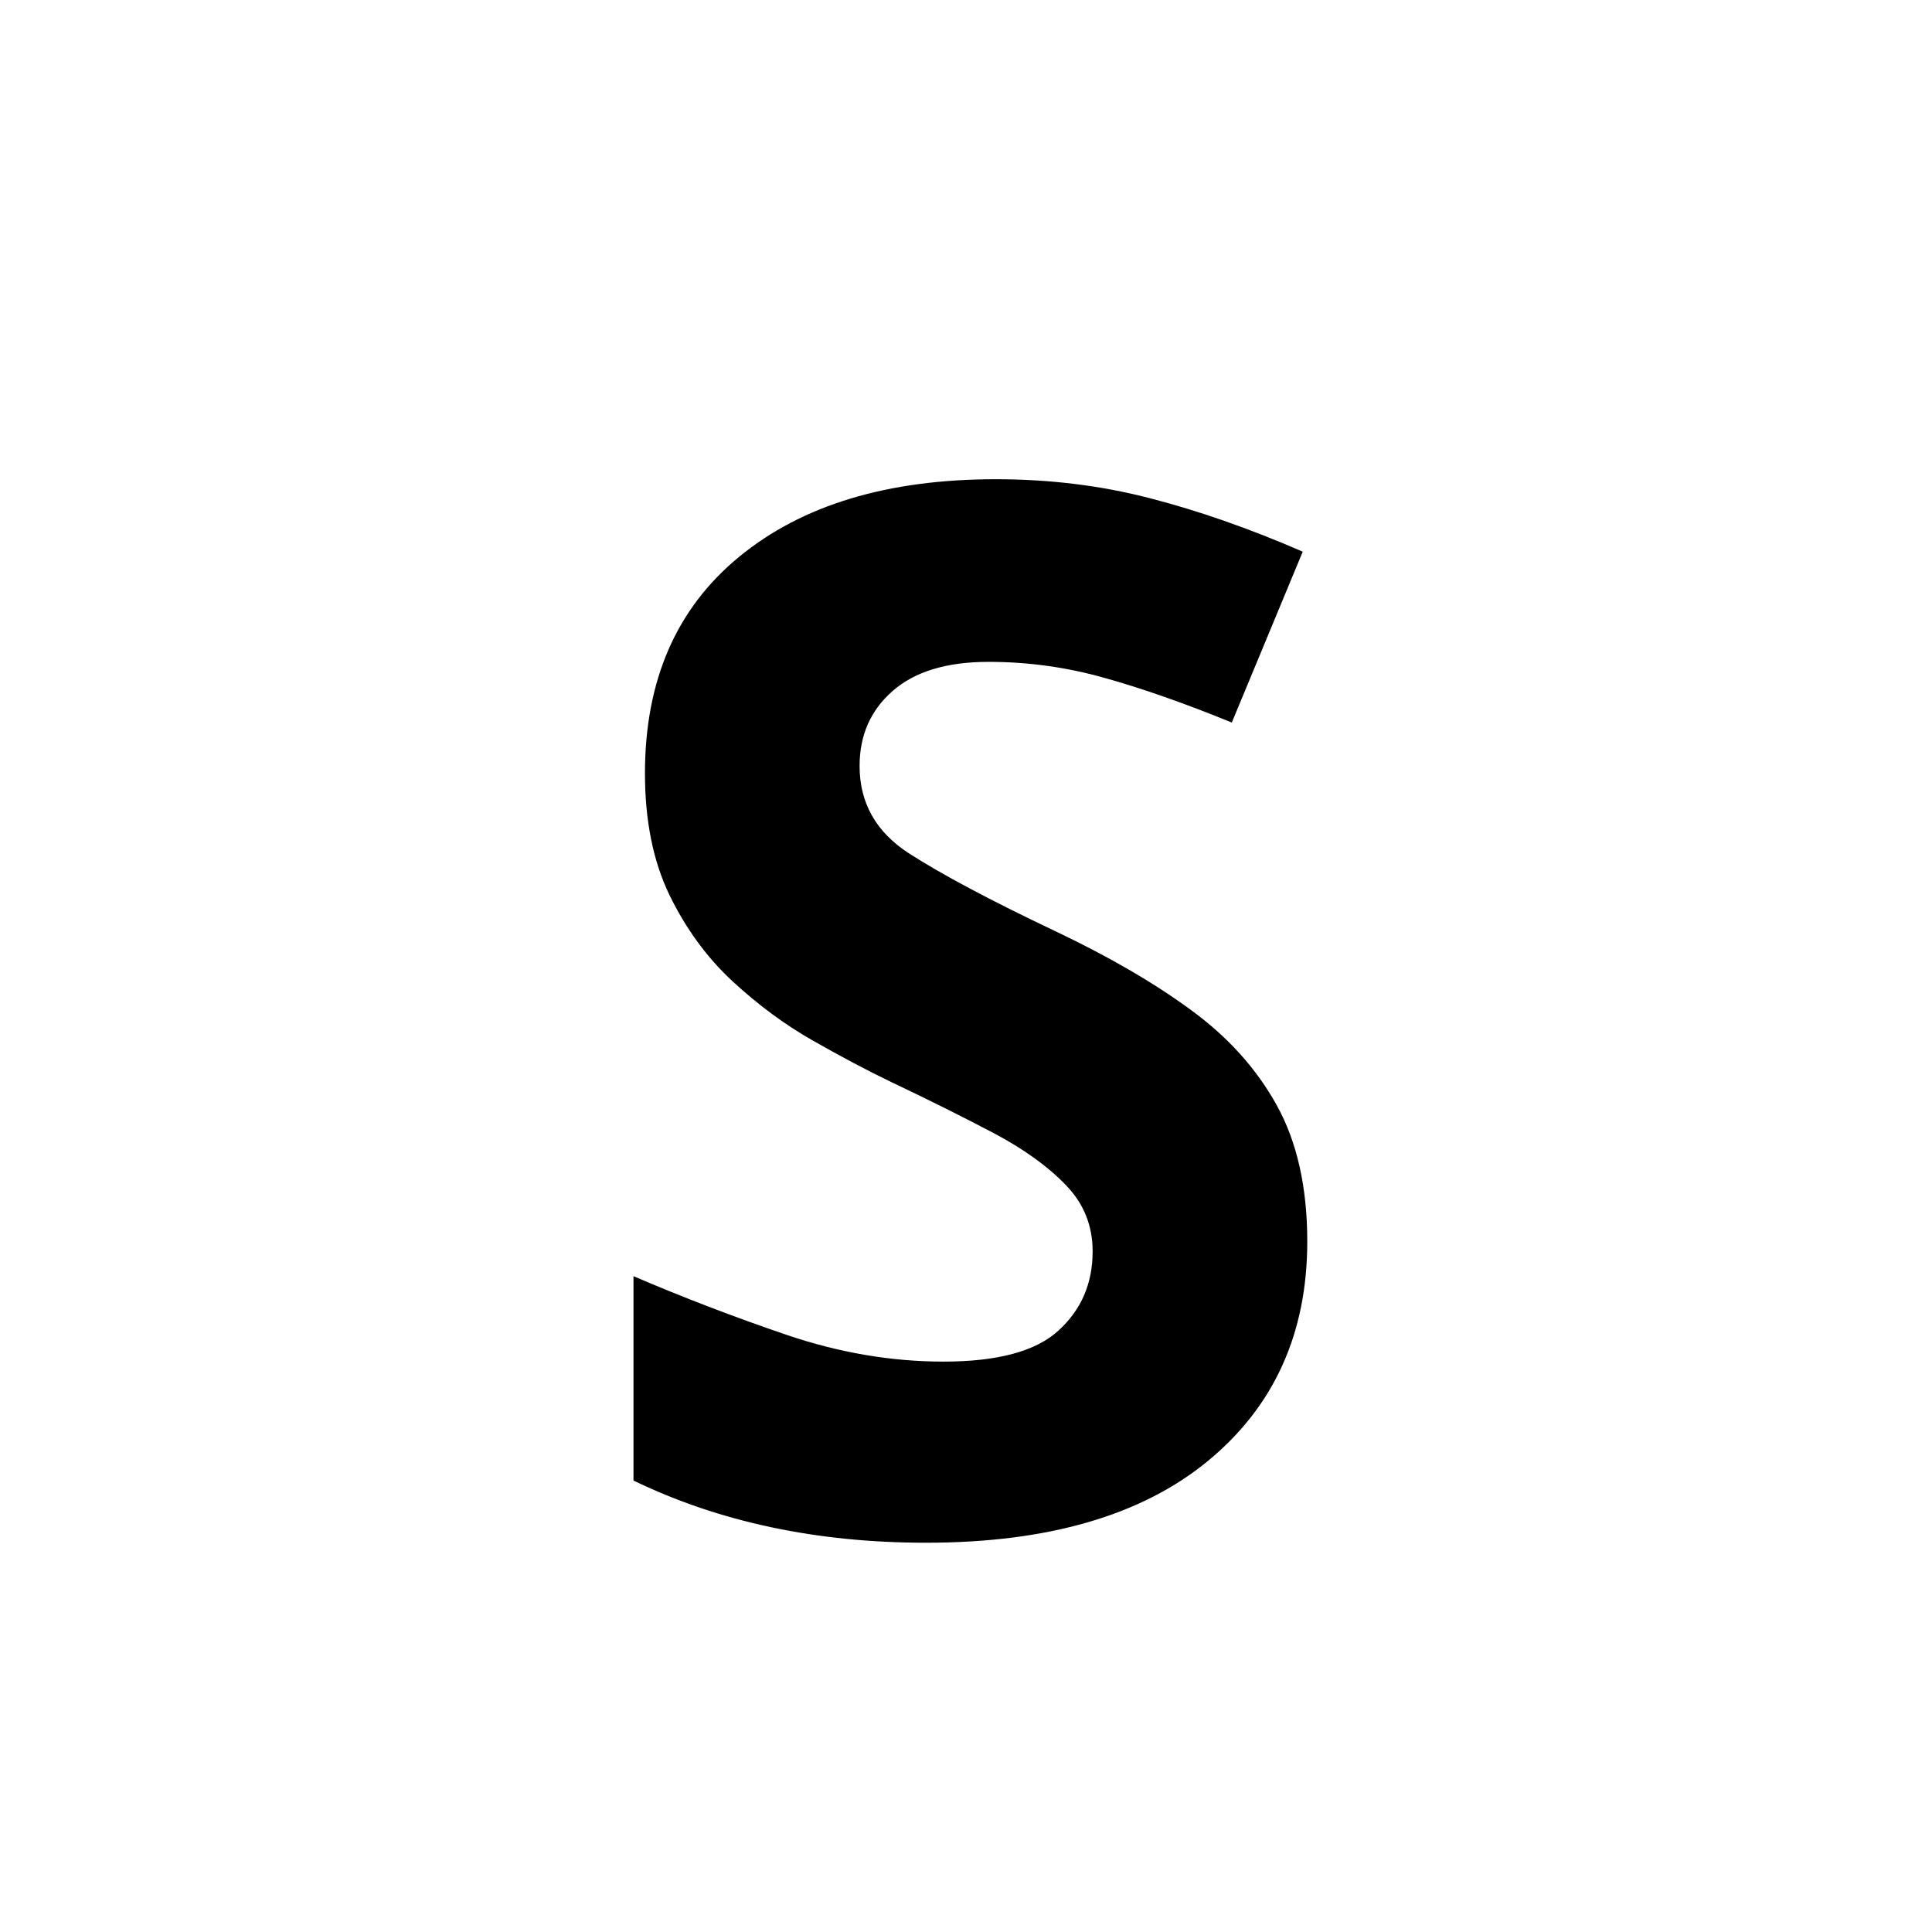
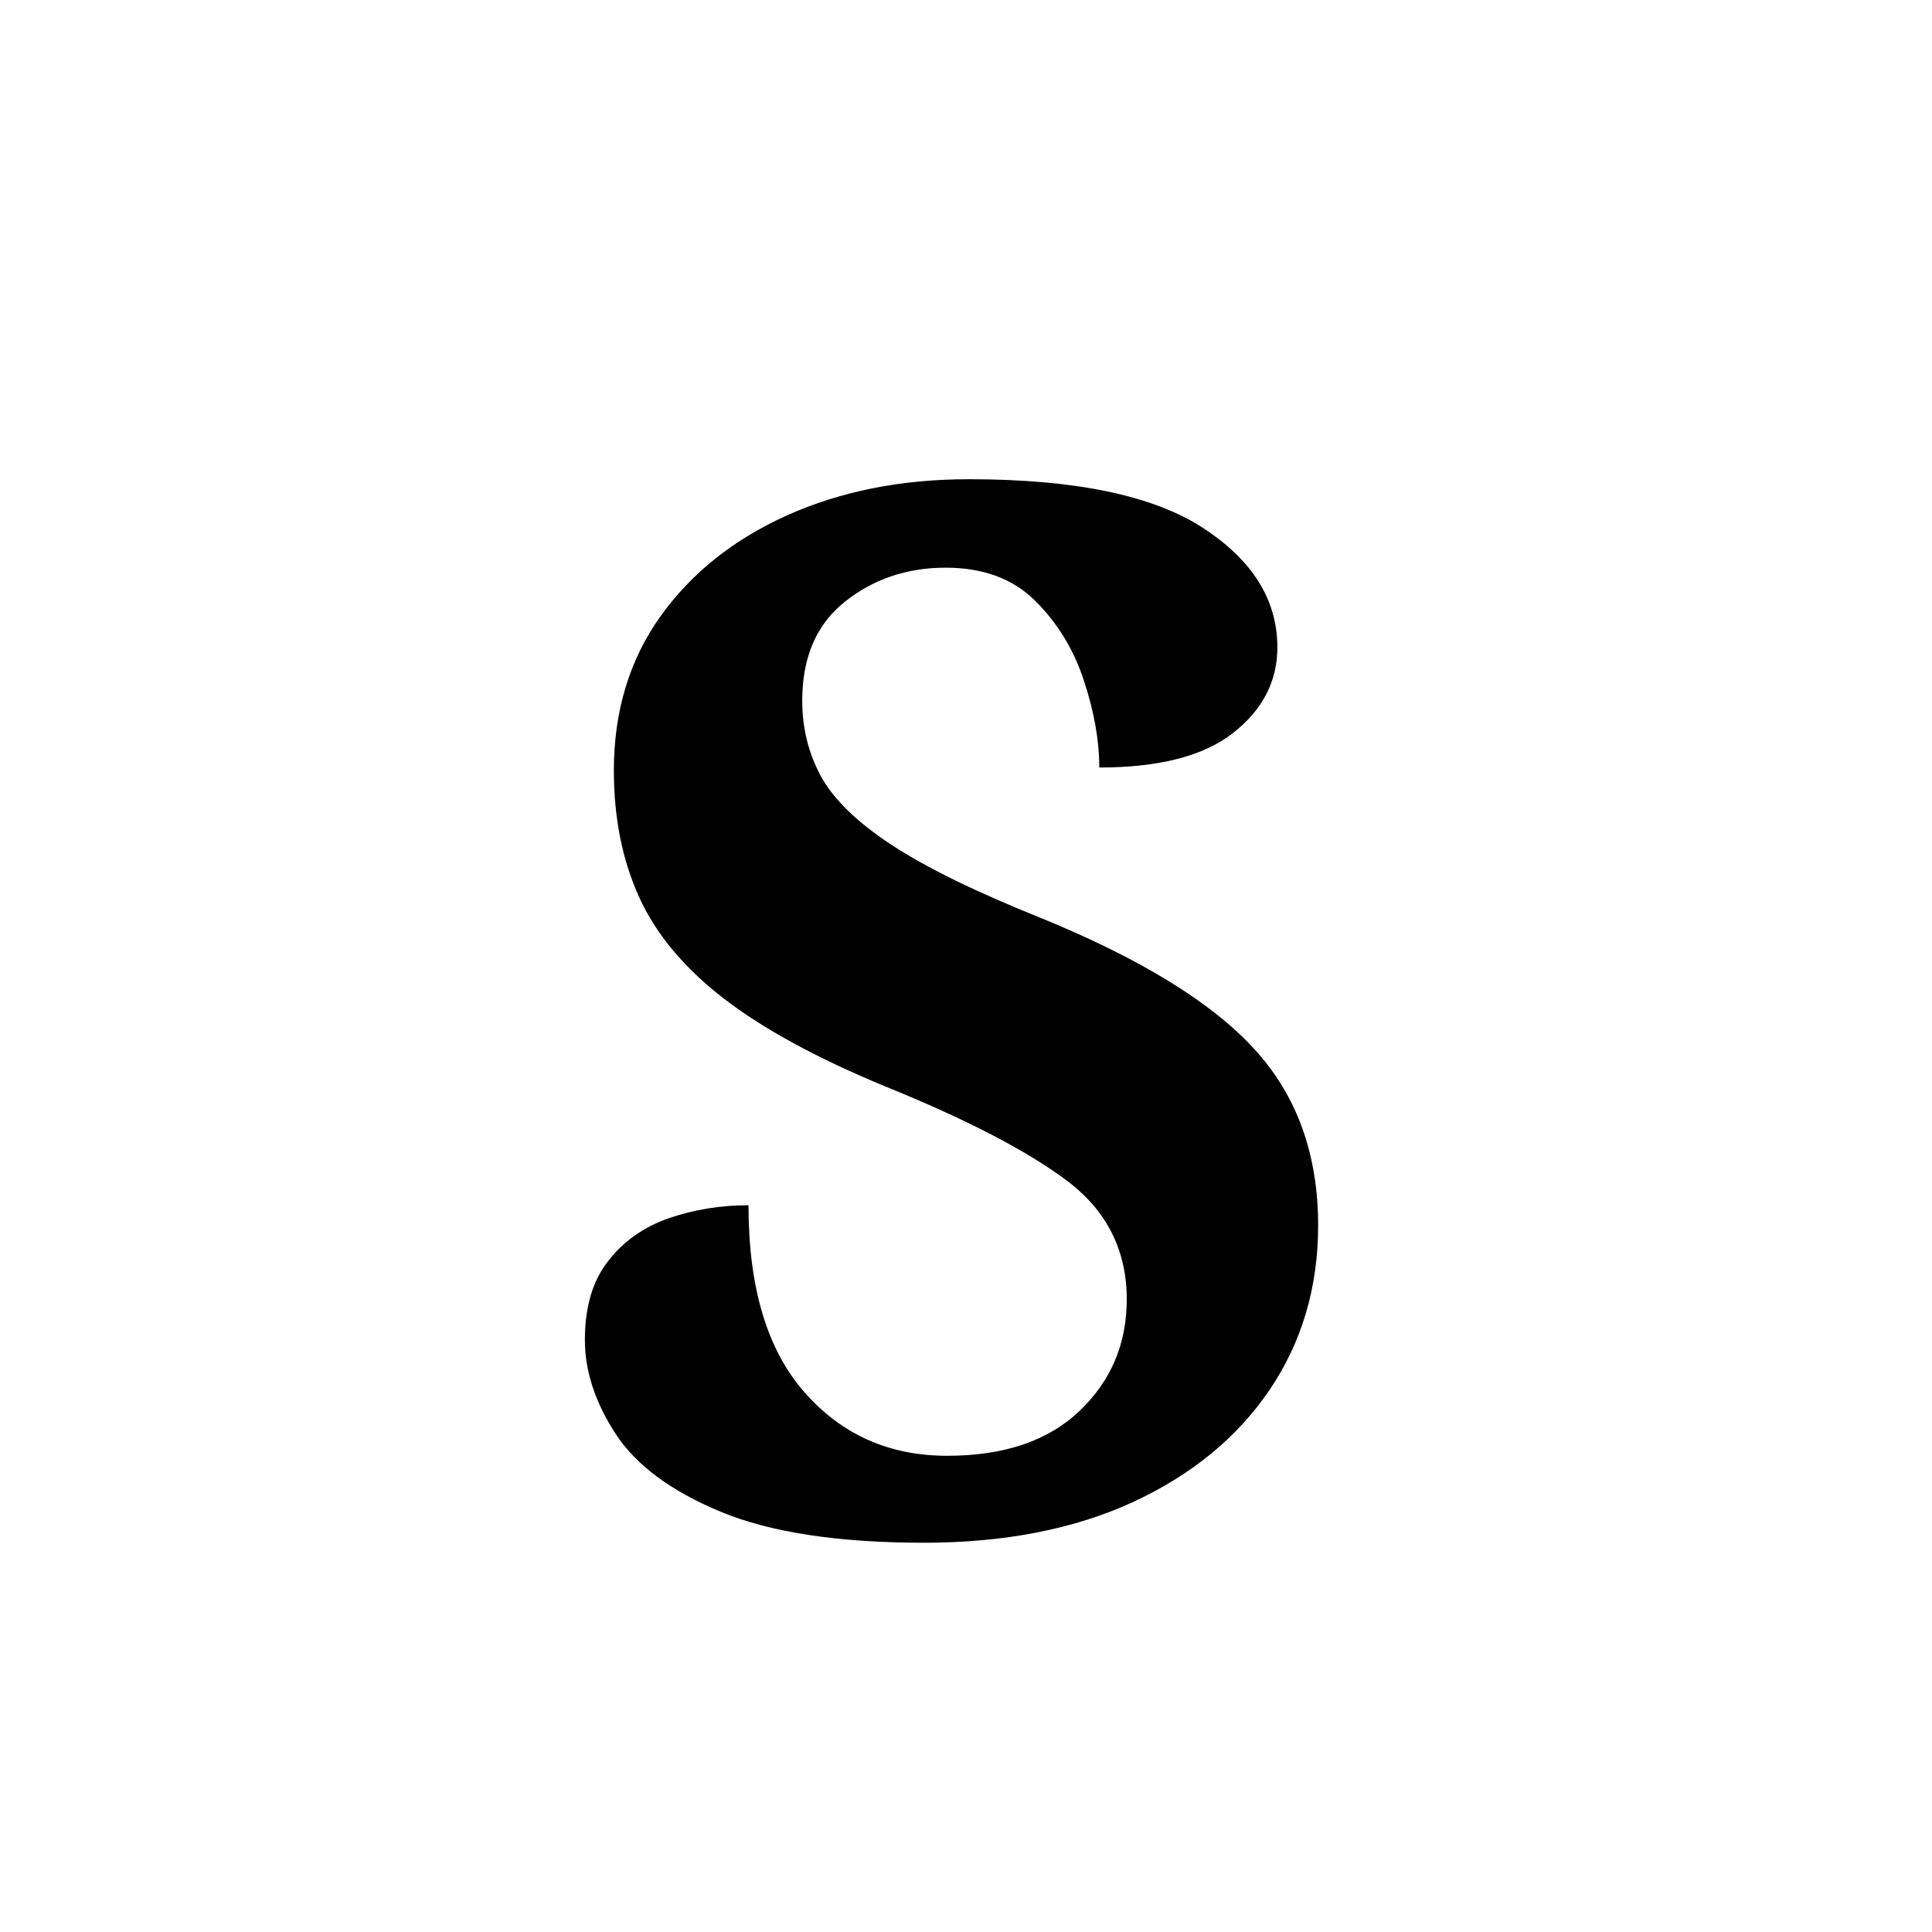
<svg xmlns="http://www.w3.org/2000/svg" viewBox="0 0 100 100">
  <rect width="100" height="100" fill="#ffffff" />
-   <text x="50" y="50" font-family="sans-serif" font-size="75" fill="#000000" text-anchor="middle" dominant-baseline="central" font-weight="bold">S</text>
+   <text x="50" y="50" font-family="serif" font-size="75" fill="#000000" text-anchor="middle" dominant-baseline="central" font-weight="bold">S</text>
</svg>
